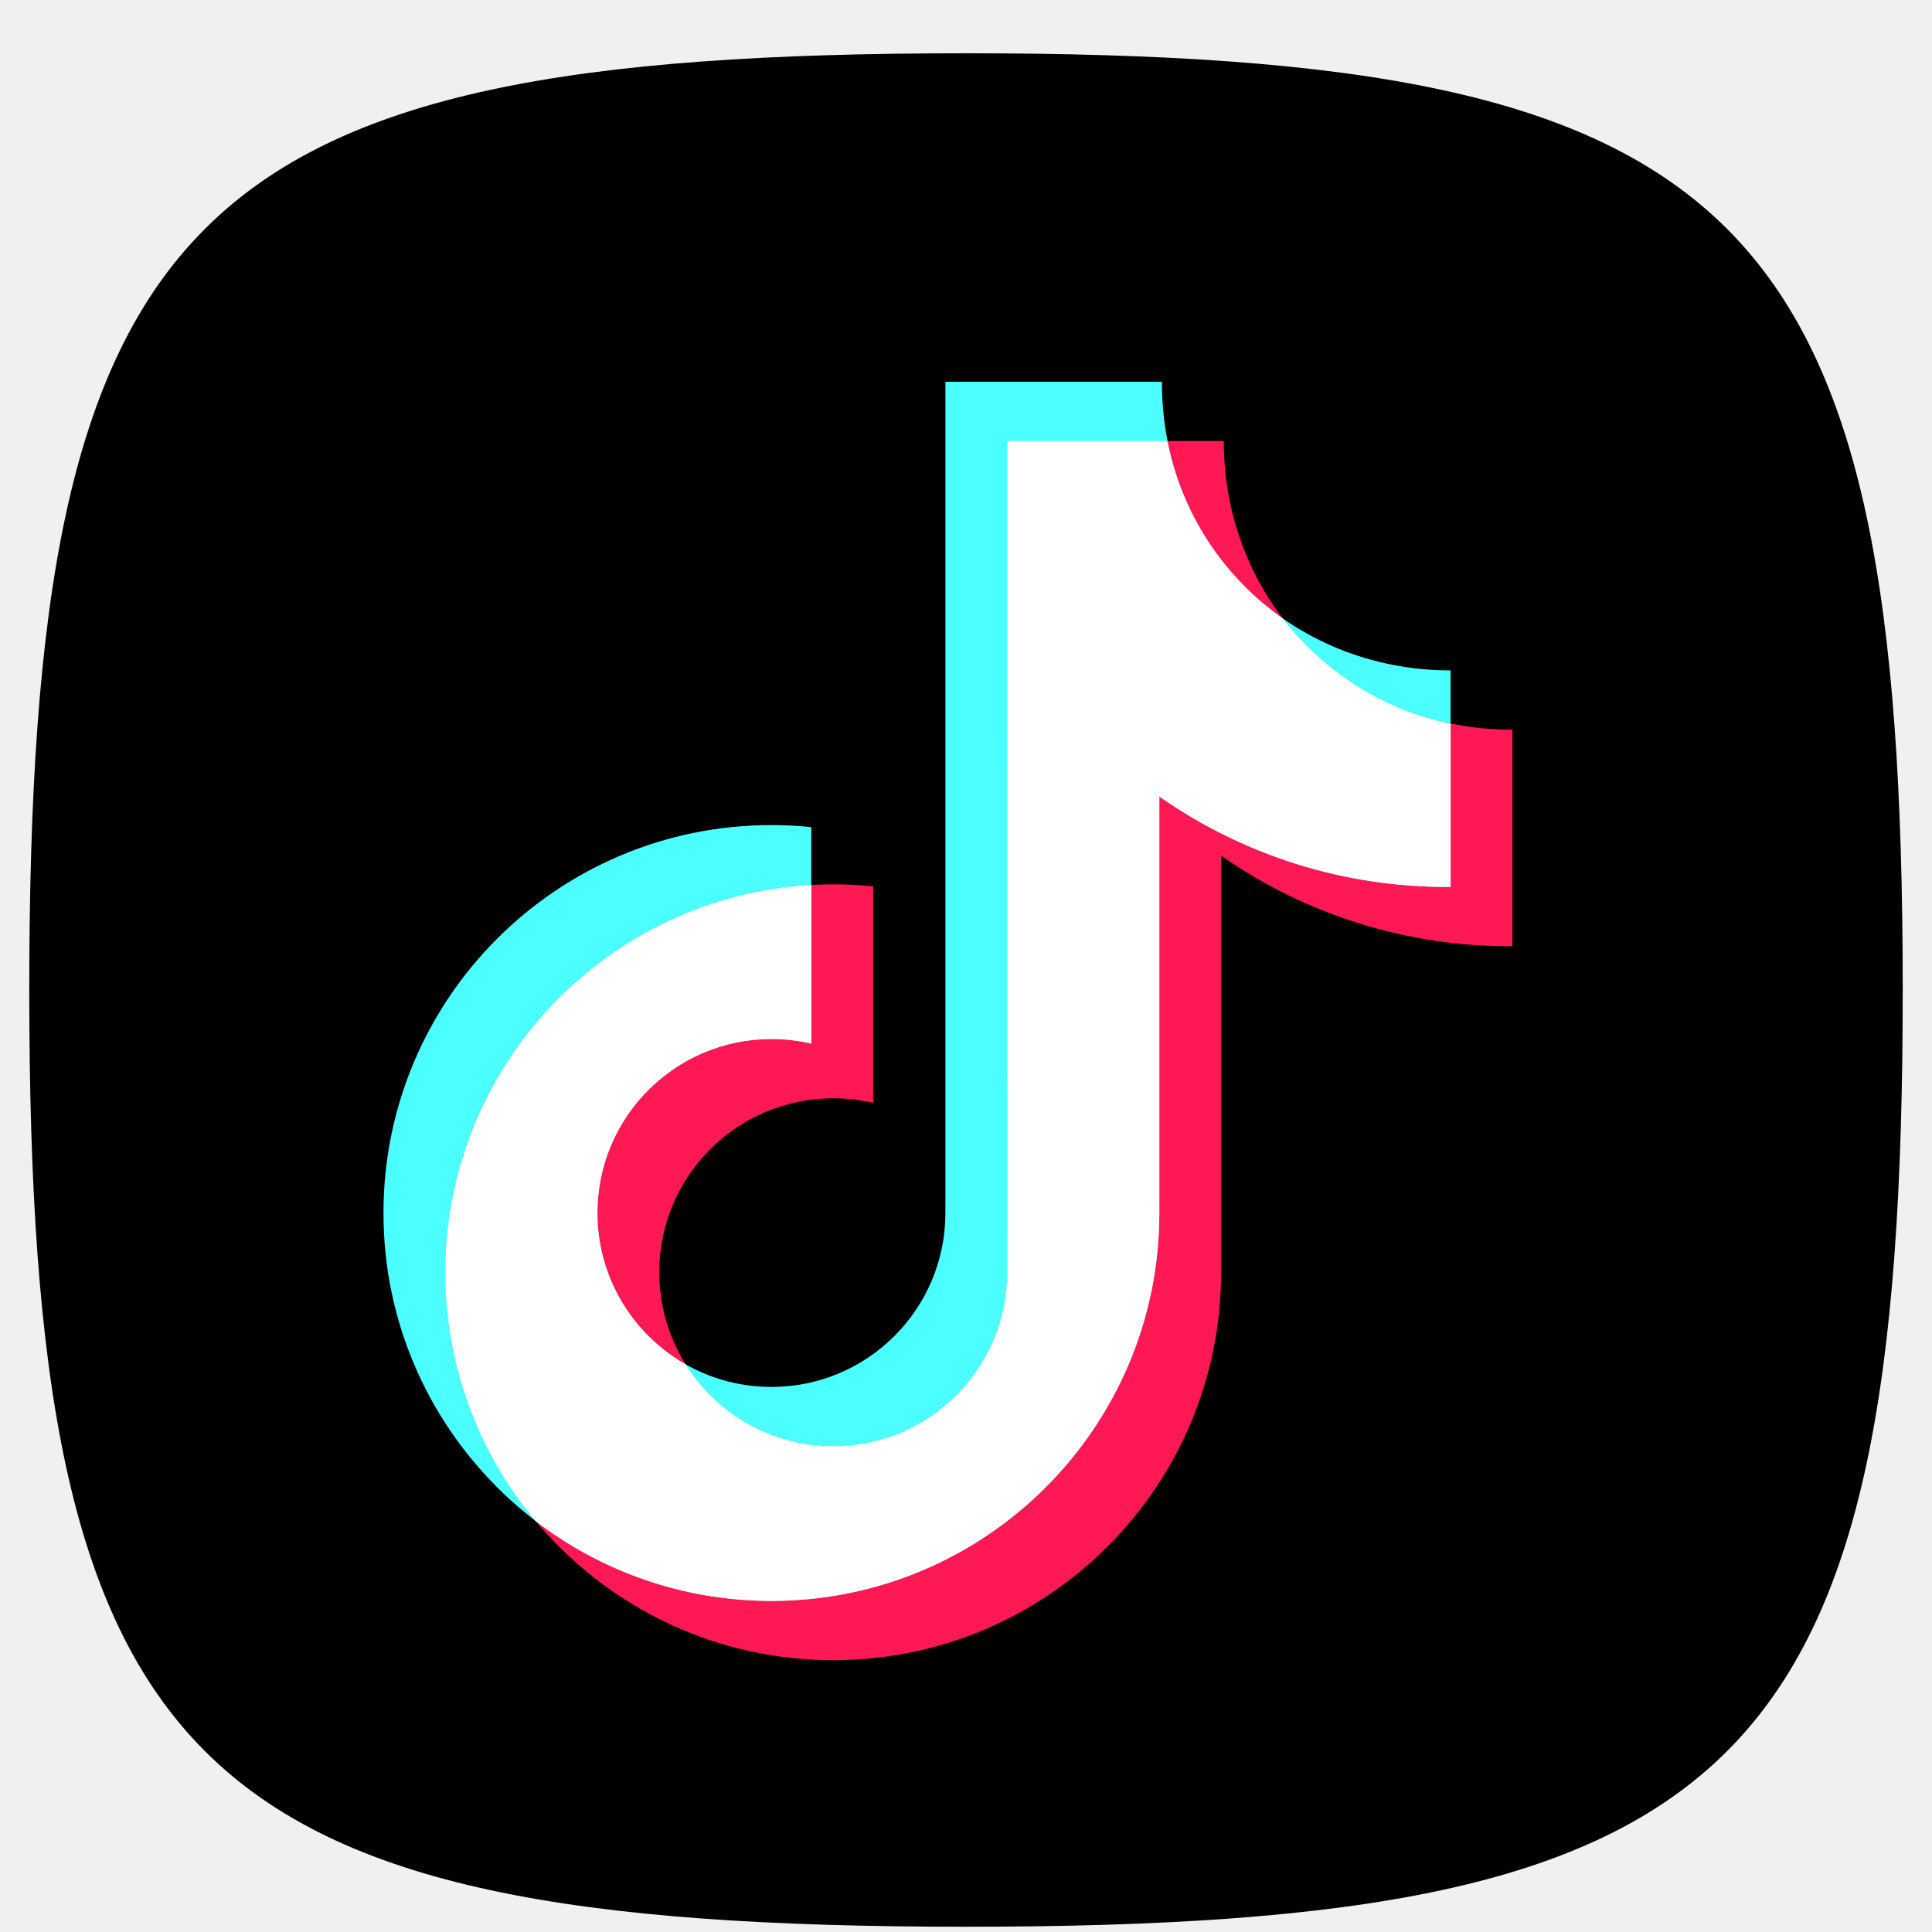
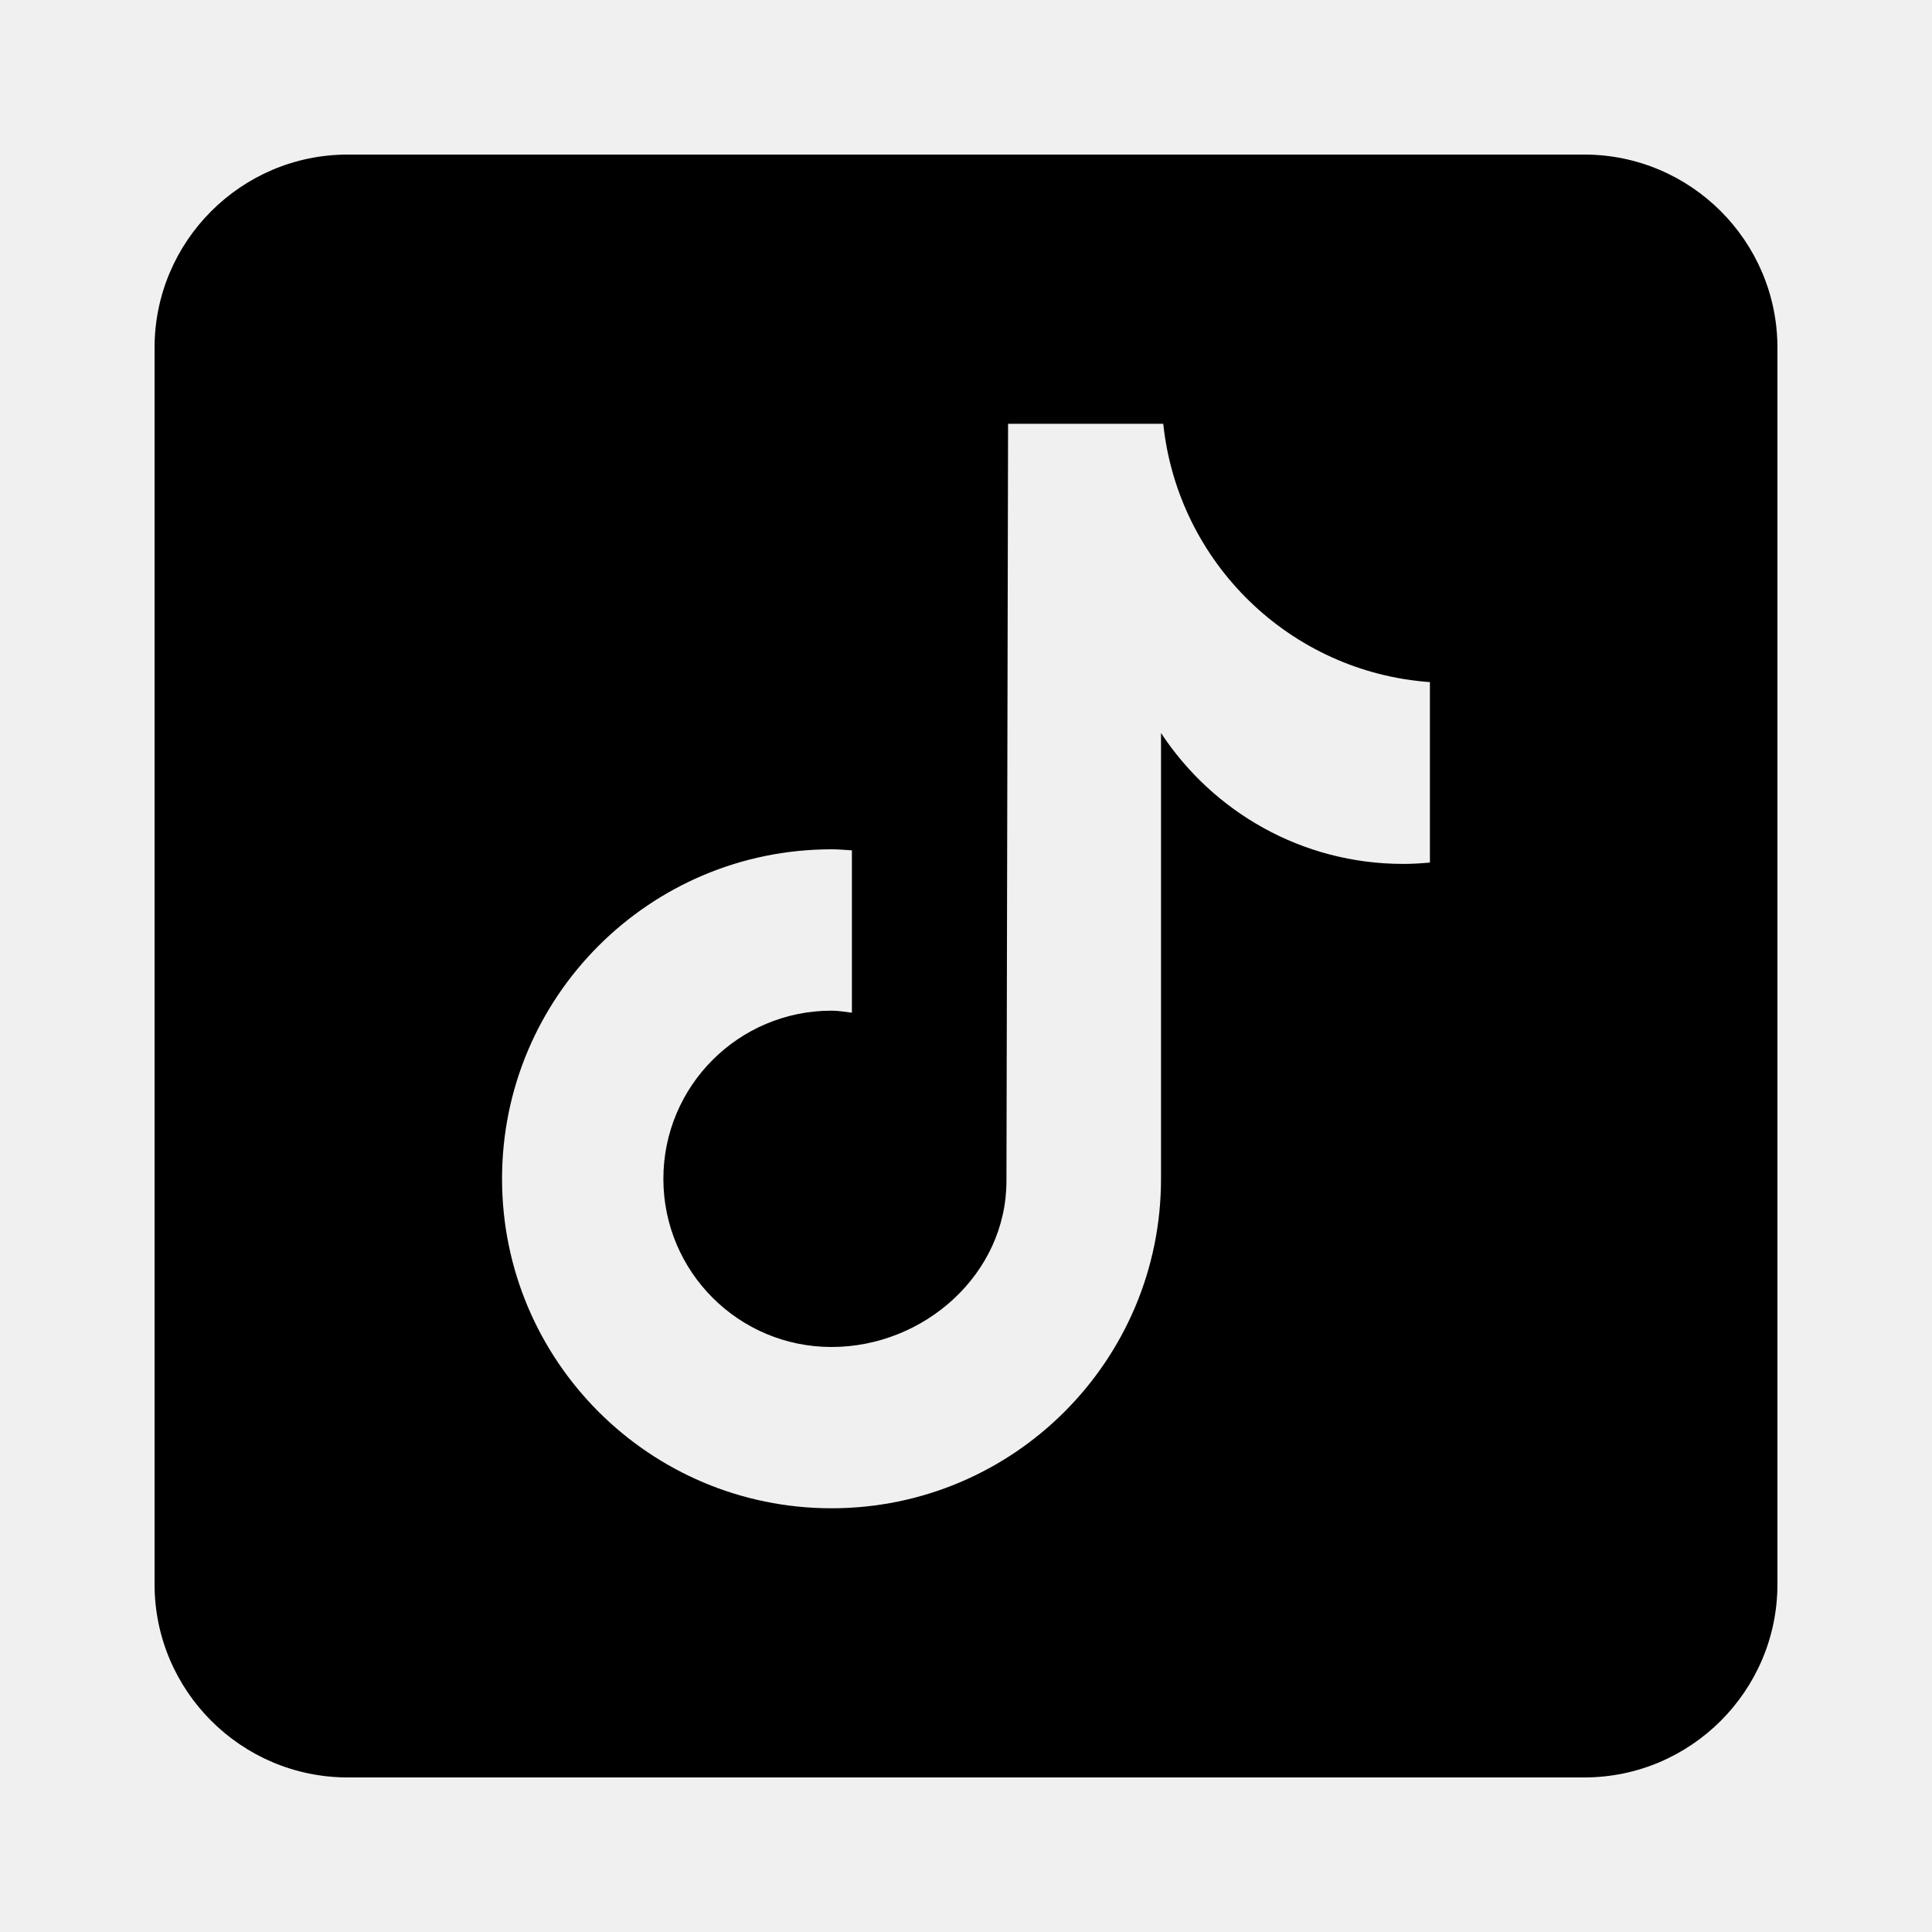
- <svg xmlns="http://www.w3.org/2000/svg" width="33" height="33" viewBox="0 0 33 33" fill="none">
-   <g id="Link â SVG" clip-path="url(#clip0_1_10993)">
-     <path id="Vector" d="M16.5 0.91C29.833 0.91 32.5 3.577 32.5 16.91C32.5 30.244 29.833 32.91 16.5 32.91C3.167 32.91 0.5 30.244 0.5 16.91C0.5 3.577 3.167 0.91 16.5 0.91Z" fill="black" />
-     <path id="Vector_2" d="M20.858 14.616C20.858 16.988 20.858 19.36 20.858 21.731C20.858 25.391 17.892 28.357 14.233 28.357C10.573 28.357 7.607 25.391 7.607 21.731C7.607 18.072 10.573 15.105 14.233 15.105C14.463 15.105 14.691 15.117 14.915 15.14V18.838C14.696 18.787 14.467 18.76 14.233 18.76C12.591 18.76 11.261 20.09 11.261 21.731C11.261 23.372 12.591 24.703 14.233 24.703C15.874 24.703 17.204 23.372 17.204 21.731V7.533H20.903C20.903 10.245 22.993 12.464 25.833 12.464V16.162C24.065 16.175 22.309 15.633 20.858 14.616Z" fill="#FE1954" />
-     <path id="Vector_3" d="M24.777 15.149C22.932 15.163 21.209 14.589 19.802 13.604C19.802 15.975 19.802 18.347 19.802 20.719C19.802 24.378 16.835 27.344 13.176 27.344C9.517 27.344 6.55 24.378 6.55 20.719C6.55 17.059 9.517 14.093 13.176 14.093C13.406 14.093 13.634 14.105 13.858 14.128V17.826C13.639 17.774 13.411 17.747 13.176 17.747C11.535 17.747 10.204 19.077 10.204 20.719C10.204 22.36 11.535 23.69 13.176 23.69C14.817 23.69 16.148 22.36 16.148 20.719L16.148 6.521H19.846C19.846 9.387 22.086 11.451 24.777 11.451V15.149Z" fill="#4AFFFE" />
-     <path id="Vector_4" d="M24.777 15.149V12.363C23.617 12.123 22.609 11.471 21.911 10.566C20.908 9.859 20.184 8.782 19.938 7.533H17.205L17.204 21.731C17.204 23.372 15.874 24.703 14.233 24.703C13.169 24.703 12.237 24.145 11.711 23.305C10.812 22.794 10.204 21.827 10.204 20.719C10.204 19.078 11.535 17.747 13.176 17.747C13.411 17.747 13.639 17.774 13.858 17.826V15.116C10.373 15.31 7.607 18.198 7.607 21.731C7.607 23.348 8.186 24.83 9.148 25.98C10.265 26.836 11.661 27.345 13.176 27.345C16.835 27.345 19.802 24.378 19.802 20.719V13.604C21.209 14.59 22.932 15.163 24.777 15.149Z" fill="white" />
-   </g>
-   <defs>
-     <clipPath id="clip0_1_10993">
-       <rect width="32" height="32" fill="white" transform="translate(0.5 0.910156)" />
-     </clipPath>
-   </defs>
+ <svg xmlns="http://www.w3.org/2000/svg" viewBox="0 0 50 50" width="32px" height="32px">
+   <path d="M41,4H9C6.243,4,4,6.243,4,9v32c0,2.757,2.243,5,5,5h32c2.757,0,5-2.243,5-5V9C46,6.243,43.757,4,41,4z M37.006,22.323 c-0.227,0.021-0.457,0.035-0.69,0.035c-2.623,0-4.928-1.349-6.269-3.388c0,5.349,0,11.435,0,11.537c0,4.709-3.818,8.527-8.527,8.527 s-8.527-3.818-8.527-8.527s3.818-8.527,8.527-8.527c0.178,0,0.352,0.016,0.527,0.027v4.202c-0.175-0.021-0.347-0.053-0.527-0.053 c-2.404,0-4.352,1.948-4.352,4.352s1.948,4.352,4.352,4.352s4.527-1.894,4.527-4.298c0-0.095,0.042-19.594,0.042-19.594h4.016 c0.378,3.591,3.277,6.425,6.901,6.685V22.323z" />
</svg>
